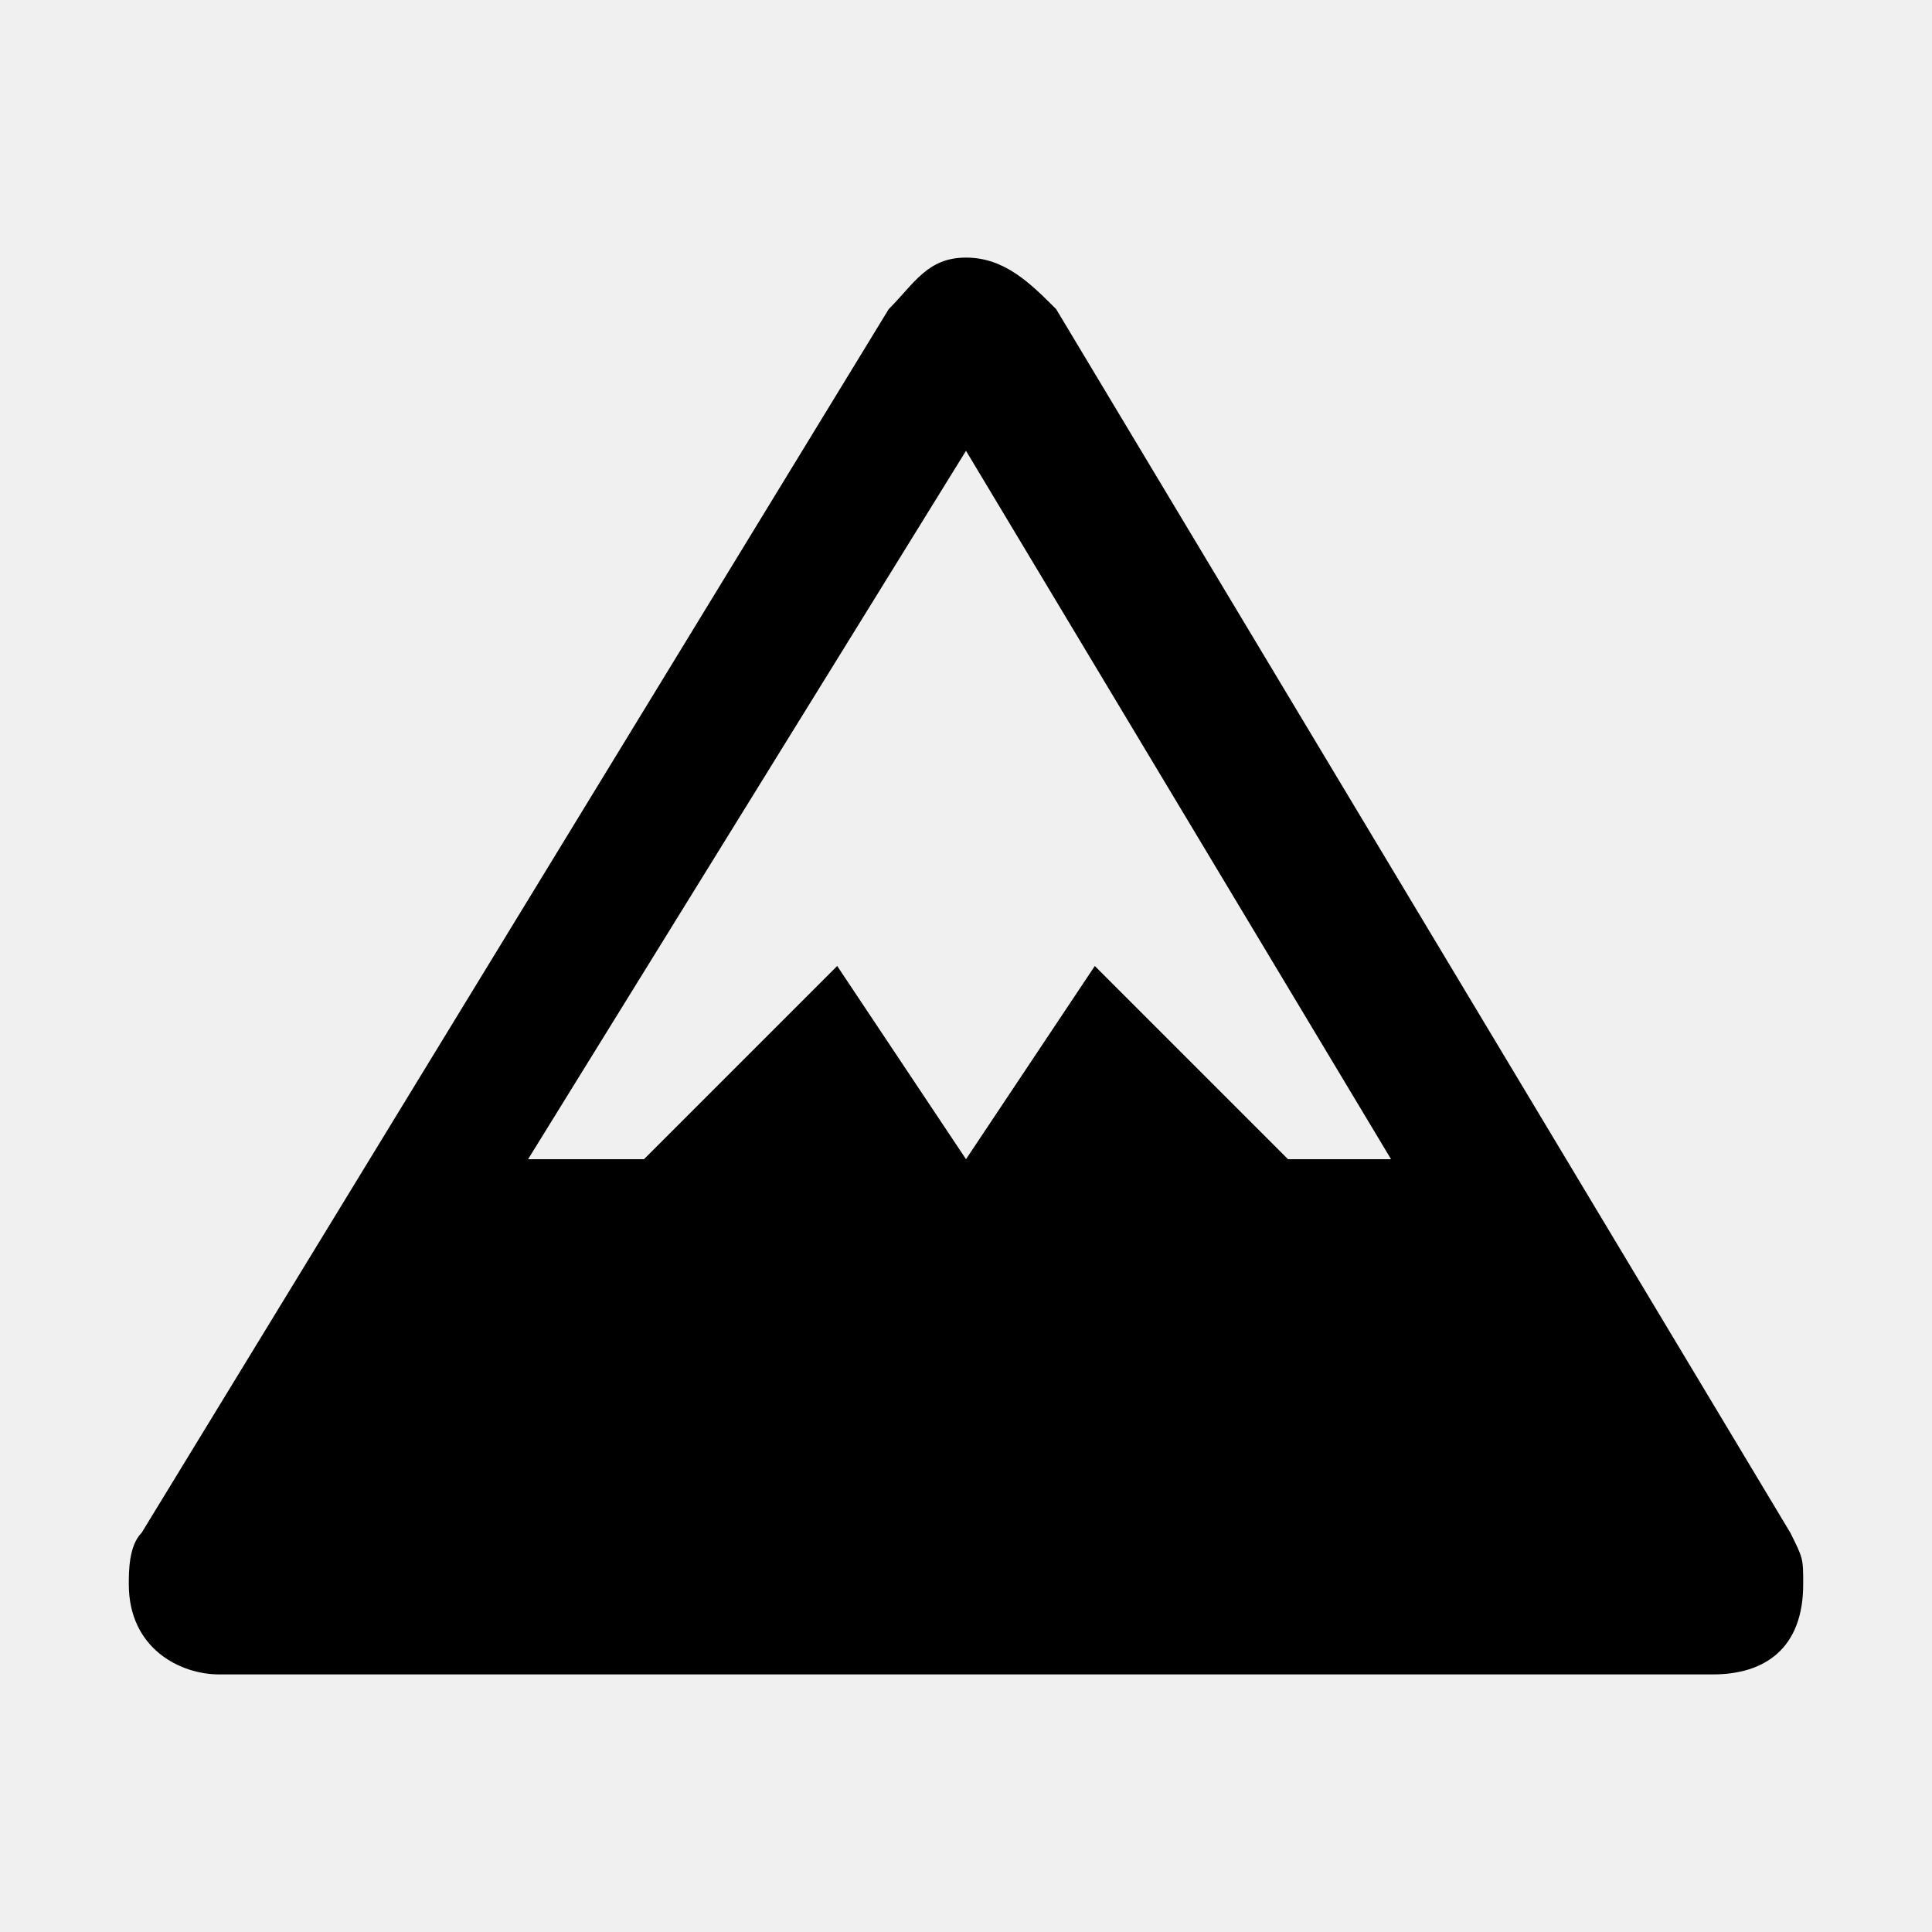
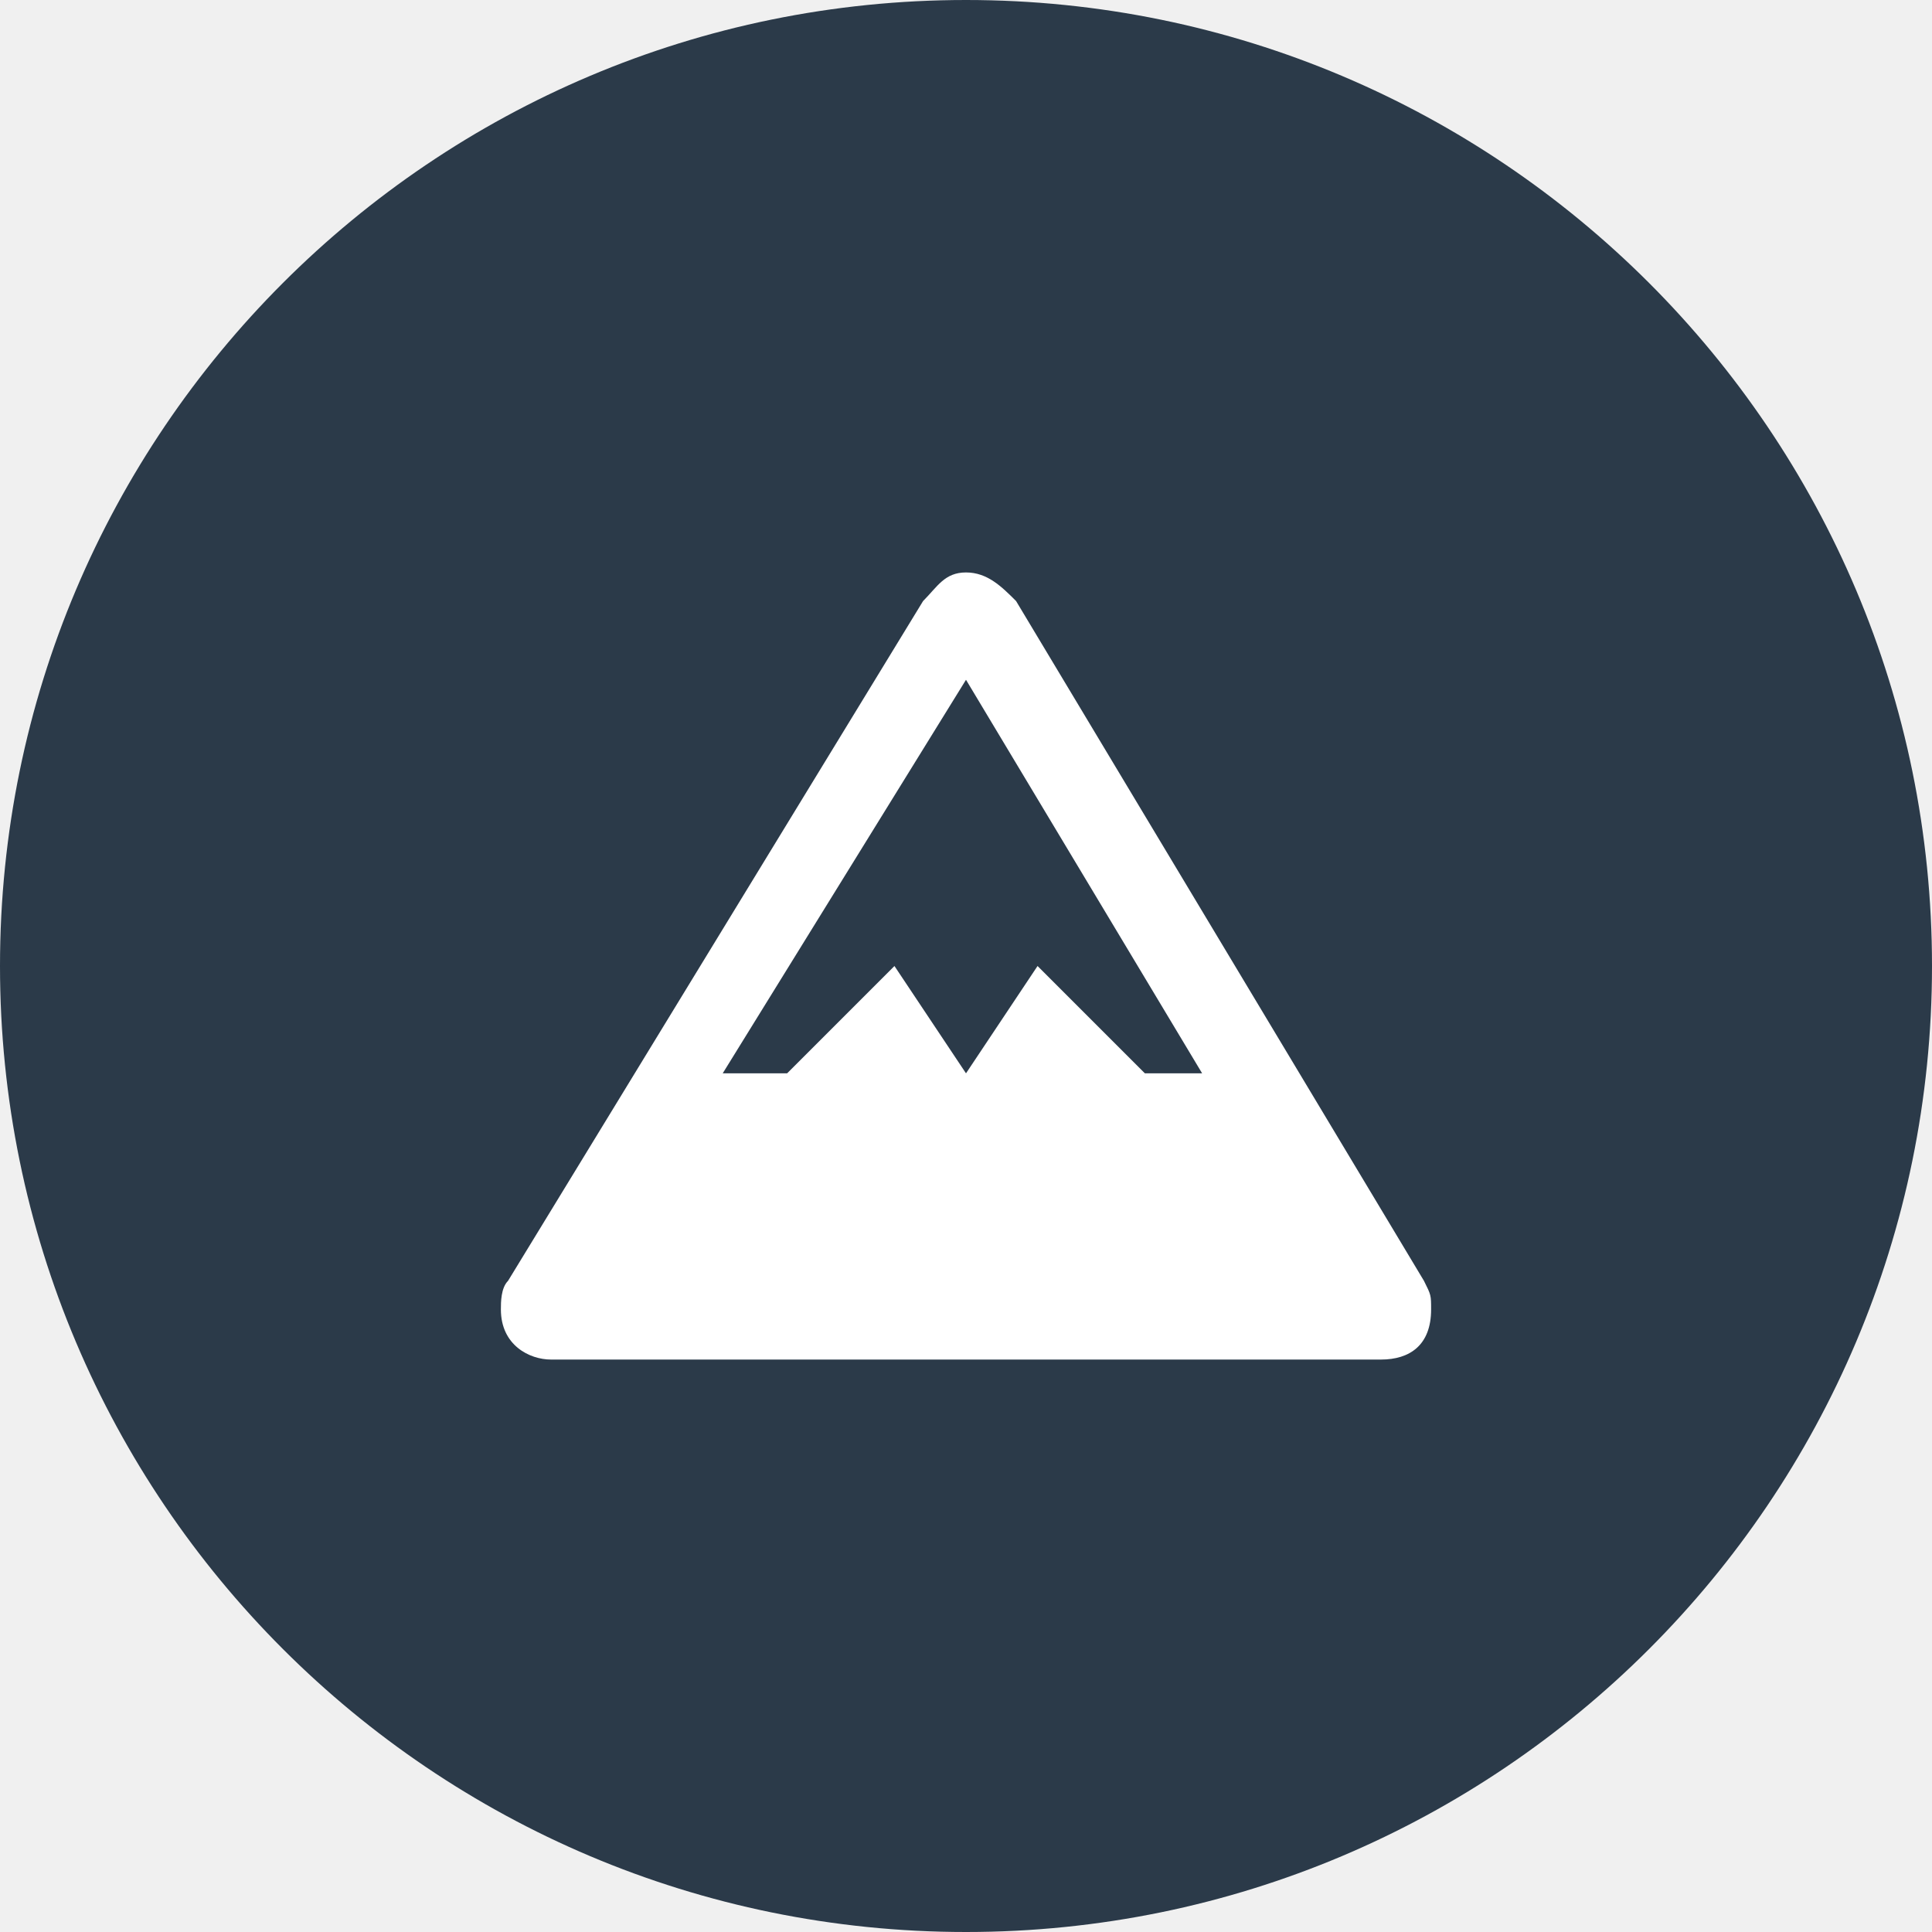
- <svg xmlns="http://www.w3.org/2000/svg" version="1.1" id="svg4619" x="0px" y="0px" width="15px" height="15px" viewBox="0 0 15 15" style="enable-background:new 0 0 15 15;" xml:space="preserve">
-   <path id="path5571" d="M7.5,2C7.2,2,7.1,2.2,6.9,2.4  l-5.8,9.5C1,12,1,12.2,1,12.3C1,12.8,1.4,13,1.7,13h11.6c0.4,0,0.7-0.2,0.7-0.7c0-0.2,0-0.2-0.1-0.4L8.2,2.4C8,2.2,7.8,2,7.5,2z   M7.5,3.5L10.8,9H10L8.5,7.5L7.5,9l-1-1.5L5,9H4.1L7.5,3.5z" />
+ <svg xmlns="http://www.w3.org/2000/svg" viewBox="0 0 27 27" height="27" width="27">
+   <rect fill="none" x="0" y="0" width="27" height="27" />
+   <rect x="0" y="0" width="27" height="27" rx="13.5" ry="13.5" fill="rgba(17,34,51,0.88)" />
+   <path fill="#fff" transform="translate(6 6)" d="M7.5,2C7.2,2,7.1,2.2,6.9,2.4  l-5.8,9.5C1,12,1,12.2,1,12.3C1,12.8,1.4,13,1.7,13h11.6c0.4,0,0.7-0.2,0.7-0.7c0-0.2,0-0.2-0.1-0.4L8.2,2.4C8,2.2,7.8,2,7.5,2z   M7.5,3.5L10.8,9H10L8.5,7.5L7.5,9l-1-1.5L5,9H4.1L7.5,3.5z" />
</svg>
